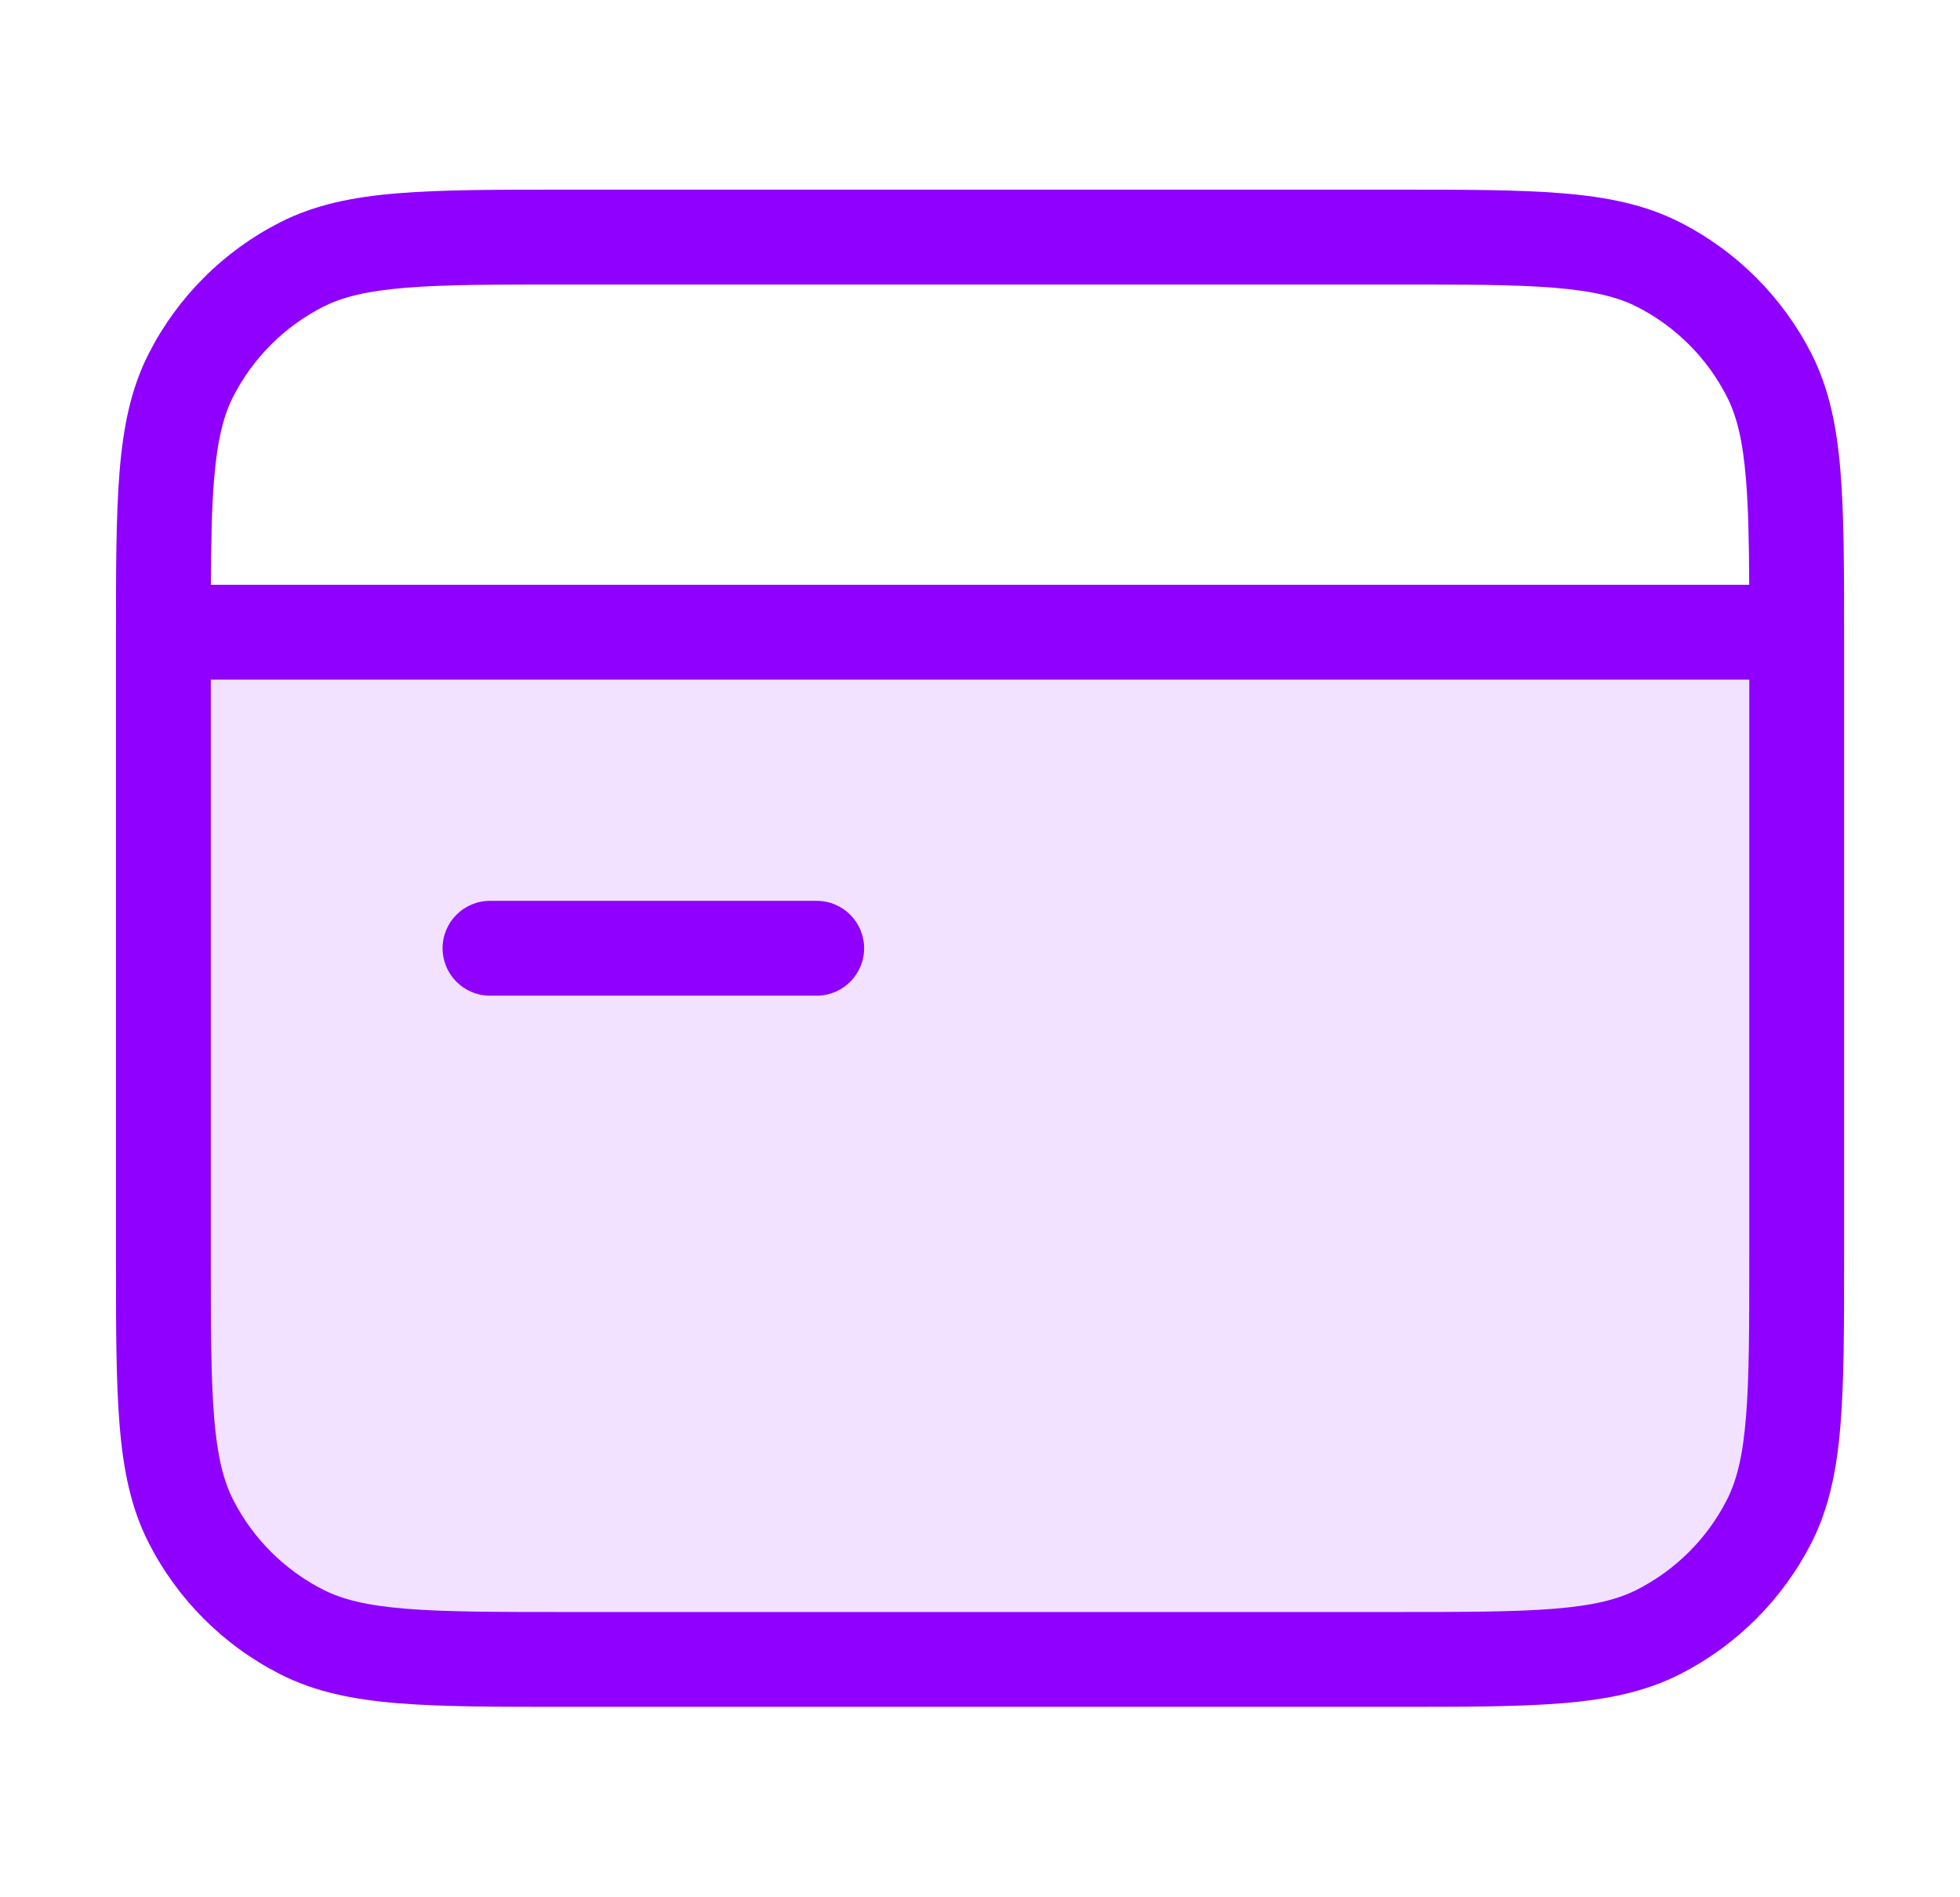
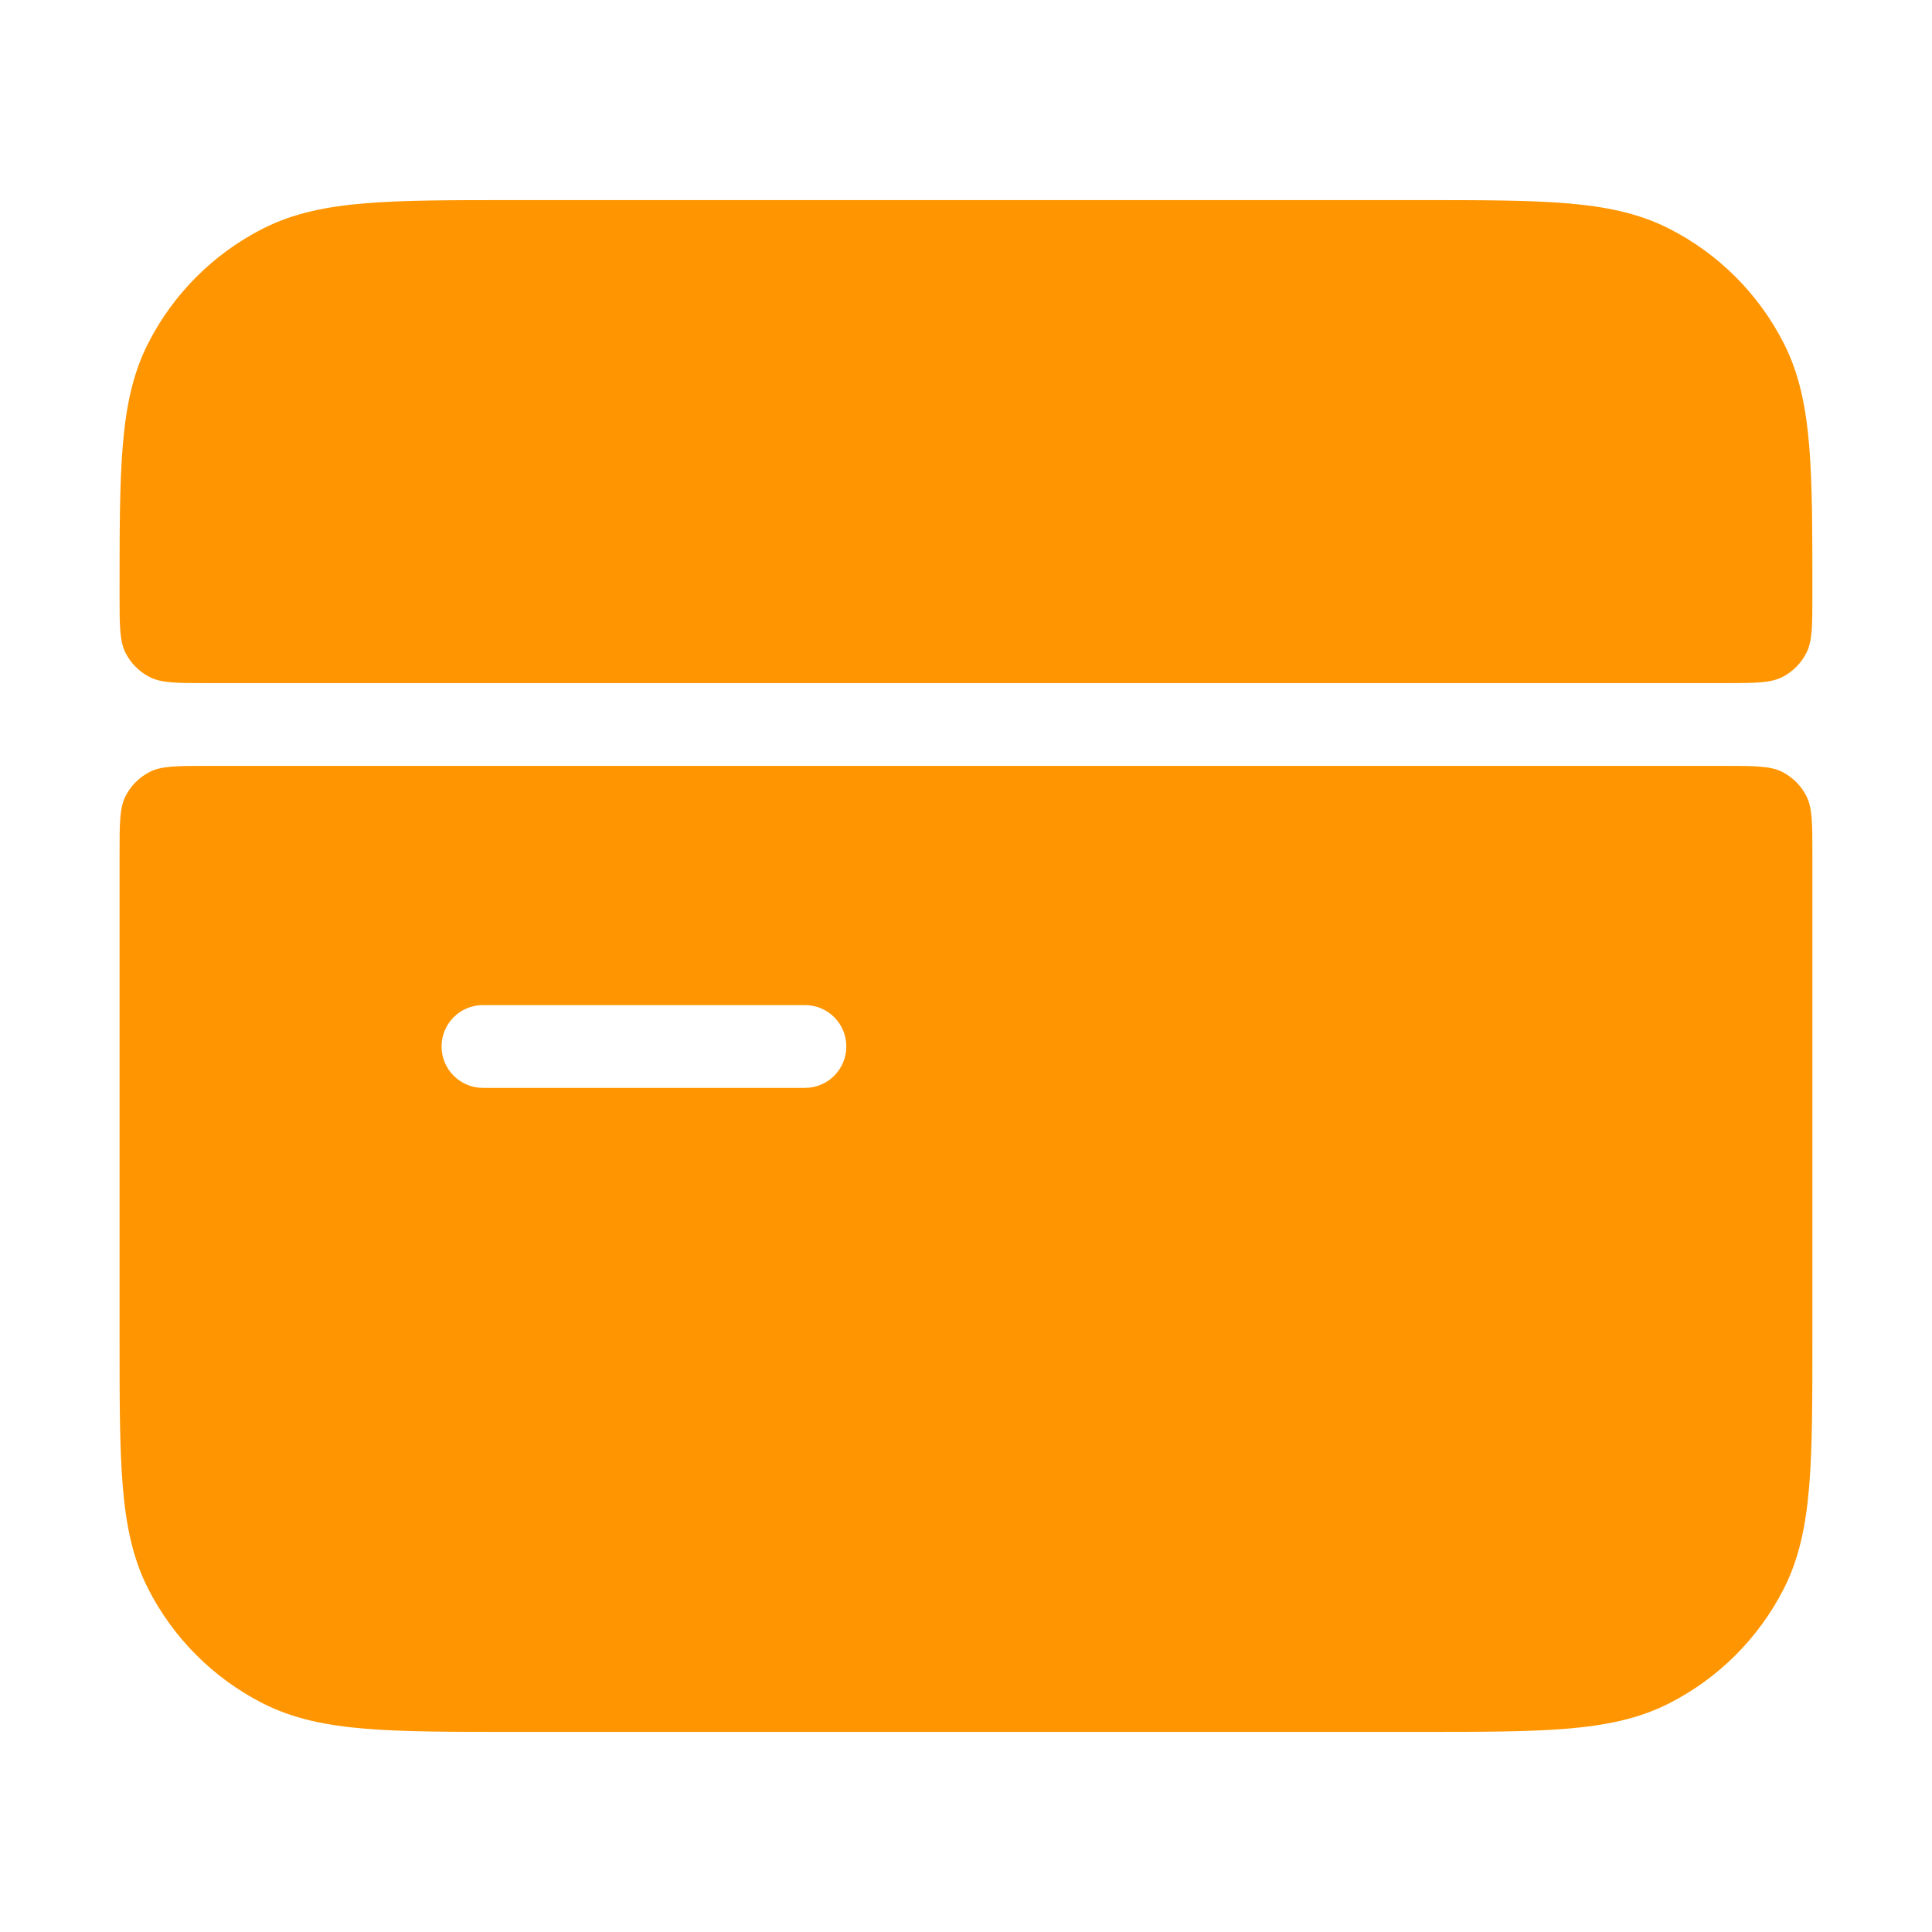
- <svg xmlns="http://www.w3.org/2000/svg" width="31" height="30" viewBox="0 0 31 30" fill="none">
-   <path opacity="0.12" d="M2.584 10H28.417V19.85C28.417 22.09 28.417 23.21 27.981 24.066C27.598 24.819 26.986 25.43 26.233 25.814C25.378 26.25 24.258 26.25 22.017 26.25H8.984C6.744 26.25 5.624 26.25 4.768 25.814C4.015 25.43 3.403 24.819 3.02 24.066C2.584 23.21 2.584 22.09 2.584 19.85V10Z" fill="#8F00FF" />
-   <path fill-rule="evenodd" clip-rule="evenodd" d="M8.951 3L8.984 3H22.017L22.05 3C23.142 3 24.008 3 24.706 3.057C25.419 3.115 26.023 3.237 26.574 3.518C27.468 3.973 28.194 4.7 28.65 5.594C28.93 6.145 29.052 6.748 29.11 7.462C29.167 8.159 29.167 9.025 29.167 10.117V10.15V19.85V19.883C29.167 20.975 29.167 21.841 29.11 22.538C29.052 23.252 28.93 23.855 28.65 24.407C28.194 25.3 27.468 26.027 26.574 26.482C26.023 26.763 25.419 26.885 24.706 26.943C24.008 27 23.142 27 22.05 27H22.017H8.984H8.951C7.859 27 6.993 27 6.296 26.943C5.582 26.885 4.979 26.763 4.428 26.482C3.534 26.027 2.807 25.3 2.352 24.407C2.071 23.855 1.949 23.252 1.891 22.538C1.834 21.841 1.834 20.975 1.834 19.883L1.834 19.85V10.15L1.834 10.117C1.834 9.025 1.834 8.159 1.891 7.462C1.949 6.748 2.071 6.145 2.352 5.594C2.807 4.7 3.534 3.973 4.428 3.518C4.979 3.237 5.582 3.115 6.296 3.057C6.993 3 7.859 3 8.951 3ZM6.418 4.552C5.797 4.603 5.413 4.699 5.109 4.854C4.497 5.166 4 5.663 3.688 6.275C3.533 6.579 3.437 6.963 3.386 7.584C3.349 8.032 3.339 8.569 3.335 9.25H27.666C27.663 8.569 27.652 8.032 27.615 7.584C27.565 6.963 27.468 6.579 27.313 6.275C27.002 5.663 26.504 5.166 25.893 4.854C25.588 4.699 25.204 4.603 24.583 4.552C23.954 4.501 23.15 4.5 22.017 4.5H8.984C7.851 4.5 7.047 4.501 6.418 4.552ZM3.334 19.85V10.75H27.667V19.85C27.667 20.983 27.667 21.787 27.615 22.416C27.565 23.037 27.468 23.421 27.313 23.726C27.002 24.337 26.504 24.834 25.893 25.146C25.588 25.301 25.204 25.397 24.583 25.448C23.954 25.499 23.15 25.5 22.017 25.5H8.984C7.852 25.5 7.047 25.499 6.418 25.448C5.797 25.397 5.413 25.301 5.109 25.146C4.497 24.834 4 24.337 3.688 23.726C3.533 23.421 3.437 23.037 3.386 22.416C3.335 21.787 3.334 20.983 3.334 19.85ZM7.75 14.25C7.336 14.25 7 14.586 7 15C7 15.414 7.336 15.75 7.75 15.75H12.917C13.331 15.75 13.667 15.414 13.667 15C13.667 14.586 13.331 14.25 12.917 14.25H7.75Z" fill="#8F00FF" />
+ <svg xmlns="http://www.w3.org/2000/svg" width="35" height="35" viewBox="0 0 35 35" fill="none">
+   <path fill-rule="evenodd" clip-rule="evenodd" d="M9.316 3.625L9.283 3.625C8.191 3.625 7.325 3.625 6.628 3.682C5.914 3.74 5.311 3.862 4.76 4.143C3.866 4.598 3.139 5.325 2.684 6.219C2.403 6.77 2.281 7.373 2.223 8.087C2.166 8.784 2.166 9.65 2.166 10.742L2.166 10.775V10.775C2.166 11.335 2.166 11.615 2.275 11.829C2.371 12.017 2.524 12.17 2.712 12.266C2.926 12.375 3.206 12.375 3.766 12.375H31.233C31.793 12.375 32.073 12.375 32.287 12.266C32.475 12.17 32.628 12.017 32.724 11.829C32.833 11.615 32.833 11.335 32.833 10.775V10.775V10.742C32.833 9.65 32.833 8.784 32.776 8.087C32.717 7.373 32.596 6.77 32.315 6.219C31.86 5.325 31.133 4.598 30.239 4.143C29.688 3.862 29.084 3.74 28.371 3.682C27.673 3.625 26.808 3.625 25.716 3.625L25.683 3.625H9.316ZM2.166 24.225V15.475C2.166 14.915 2.166 14.635 2.275 14.421C2.371 14.233 2.524 14.08 2.712 13.984C2.926 13.875 3.206 13.875 3.766 13.875H31.233C31.793 13.875 32.073 13.875 32.287 13.984C32.475 14.08 32.628 14.233 32.724 14.421C32.833 14.635 32.833 14.915 32.833 15.475V24.225V24.258C32.833 25.35 32.833 26.216 32.776 26.913C32.717 27.627 32.596 28.23 32.315 28.782C31.86 29.675 31.133 30.402 30.239 30.857C29.688 31.138 29.084 31.26 28.371 31.318C27.673 31.375 26.808 31.375 25.716 31.375H25.683H9.316H9.283C8.191 31.375 7.325 31.375 6.628 31.318C5.914 31.26 5.311 31.138 4.76 30.857C3.866 30.402 3.139 29.675 2.684 28.782C2.403 28.23 2.281 27.627 2.223 26.913C2.166 26.216 2.166 25.35 2.166 24.258L2.166 24.225ZM8.749 18.208C8.335 18.208 7.999 18.544 7.999 18.958C7.999 19.372 8.335 19.708 8.749 19.708H14.582C14.997 19.708 15.332 19.372 15.332 18.958C15.332 18.544 14.997 18.208 14.582 18.208H8.749Z" fill="#FF9500" />
</svg>
